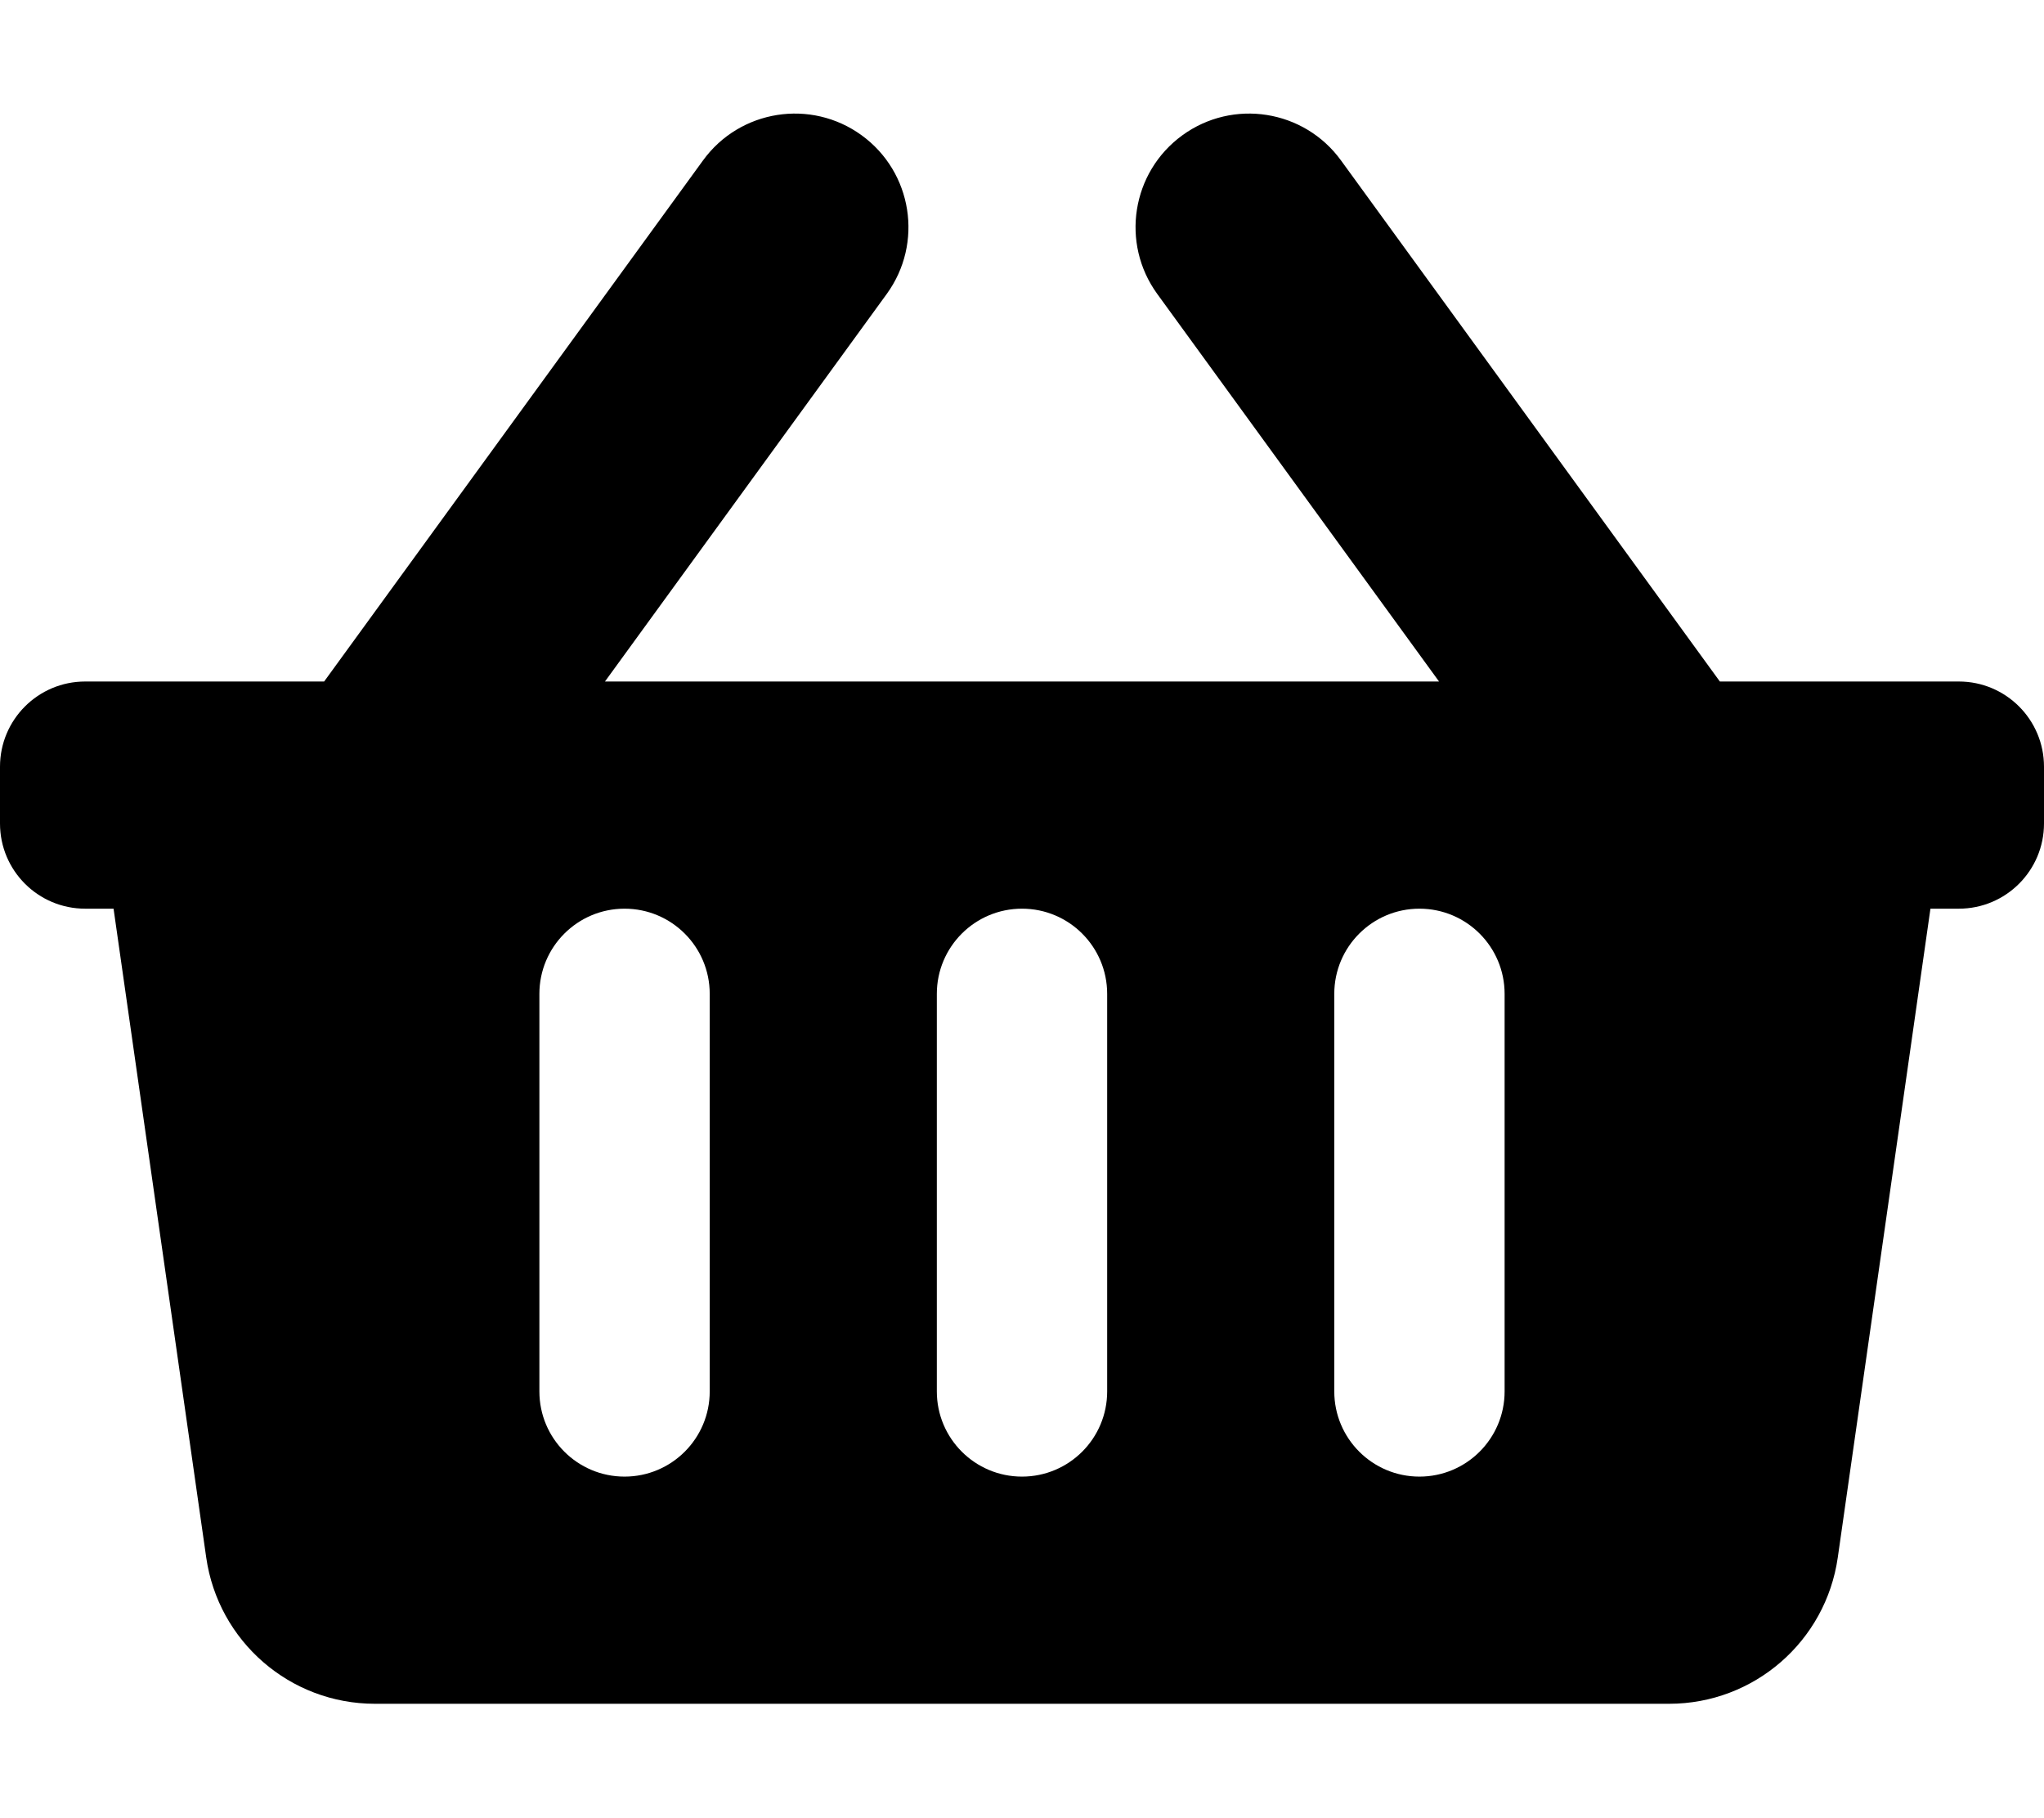
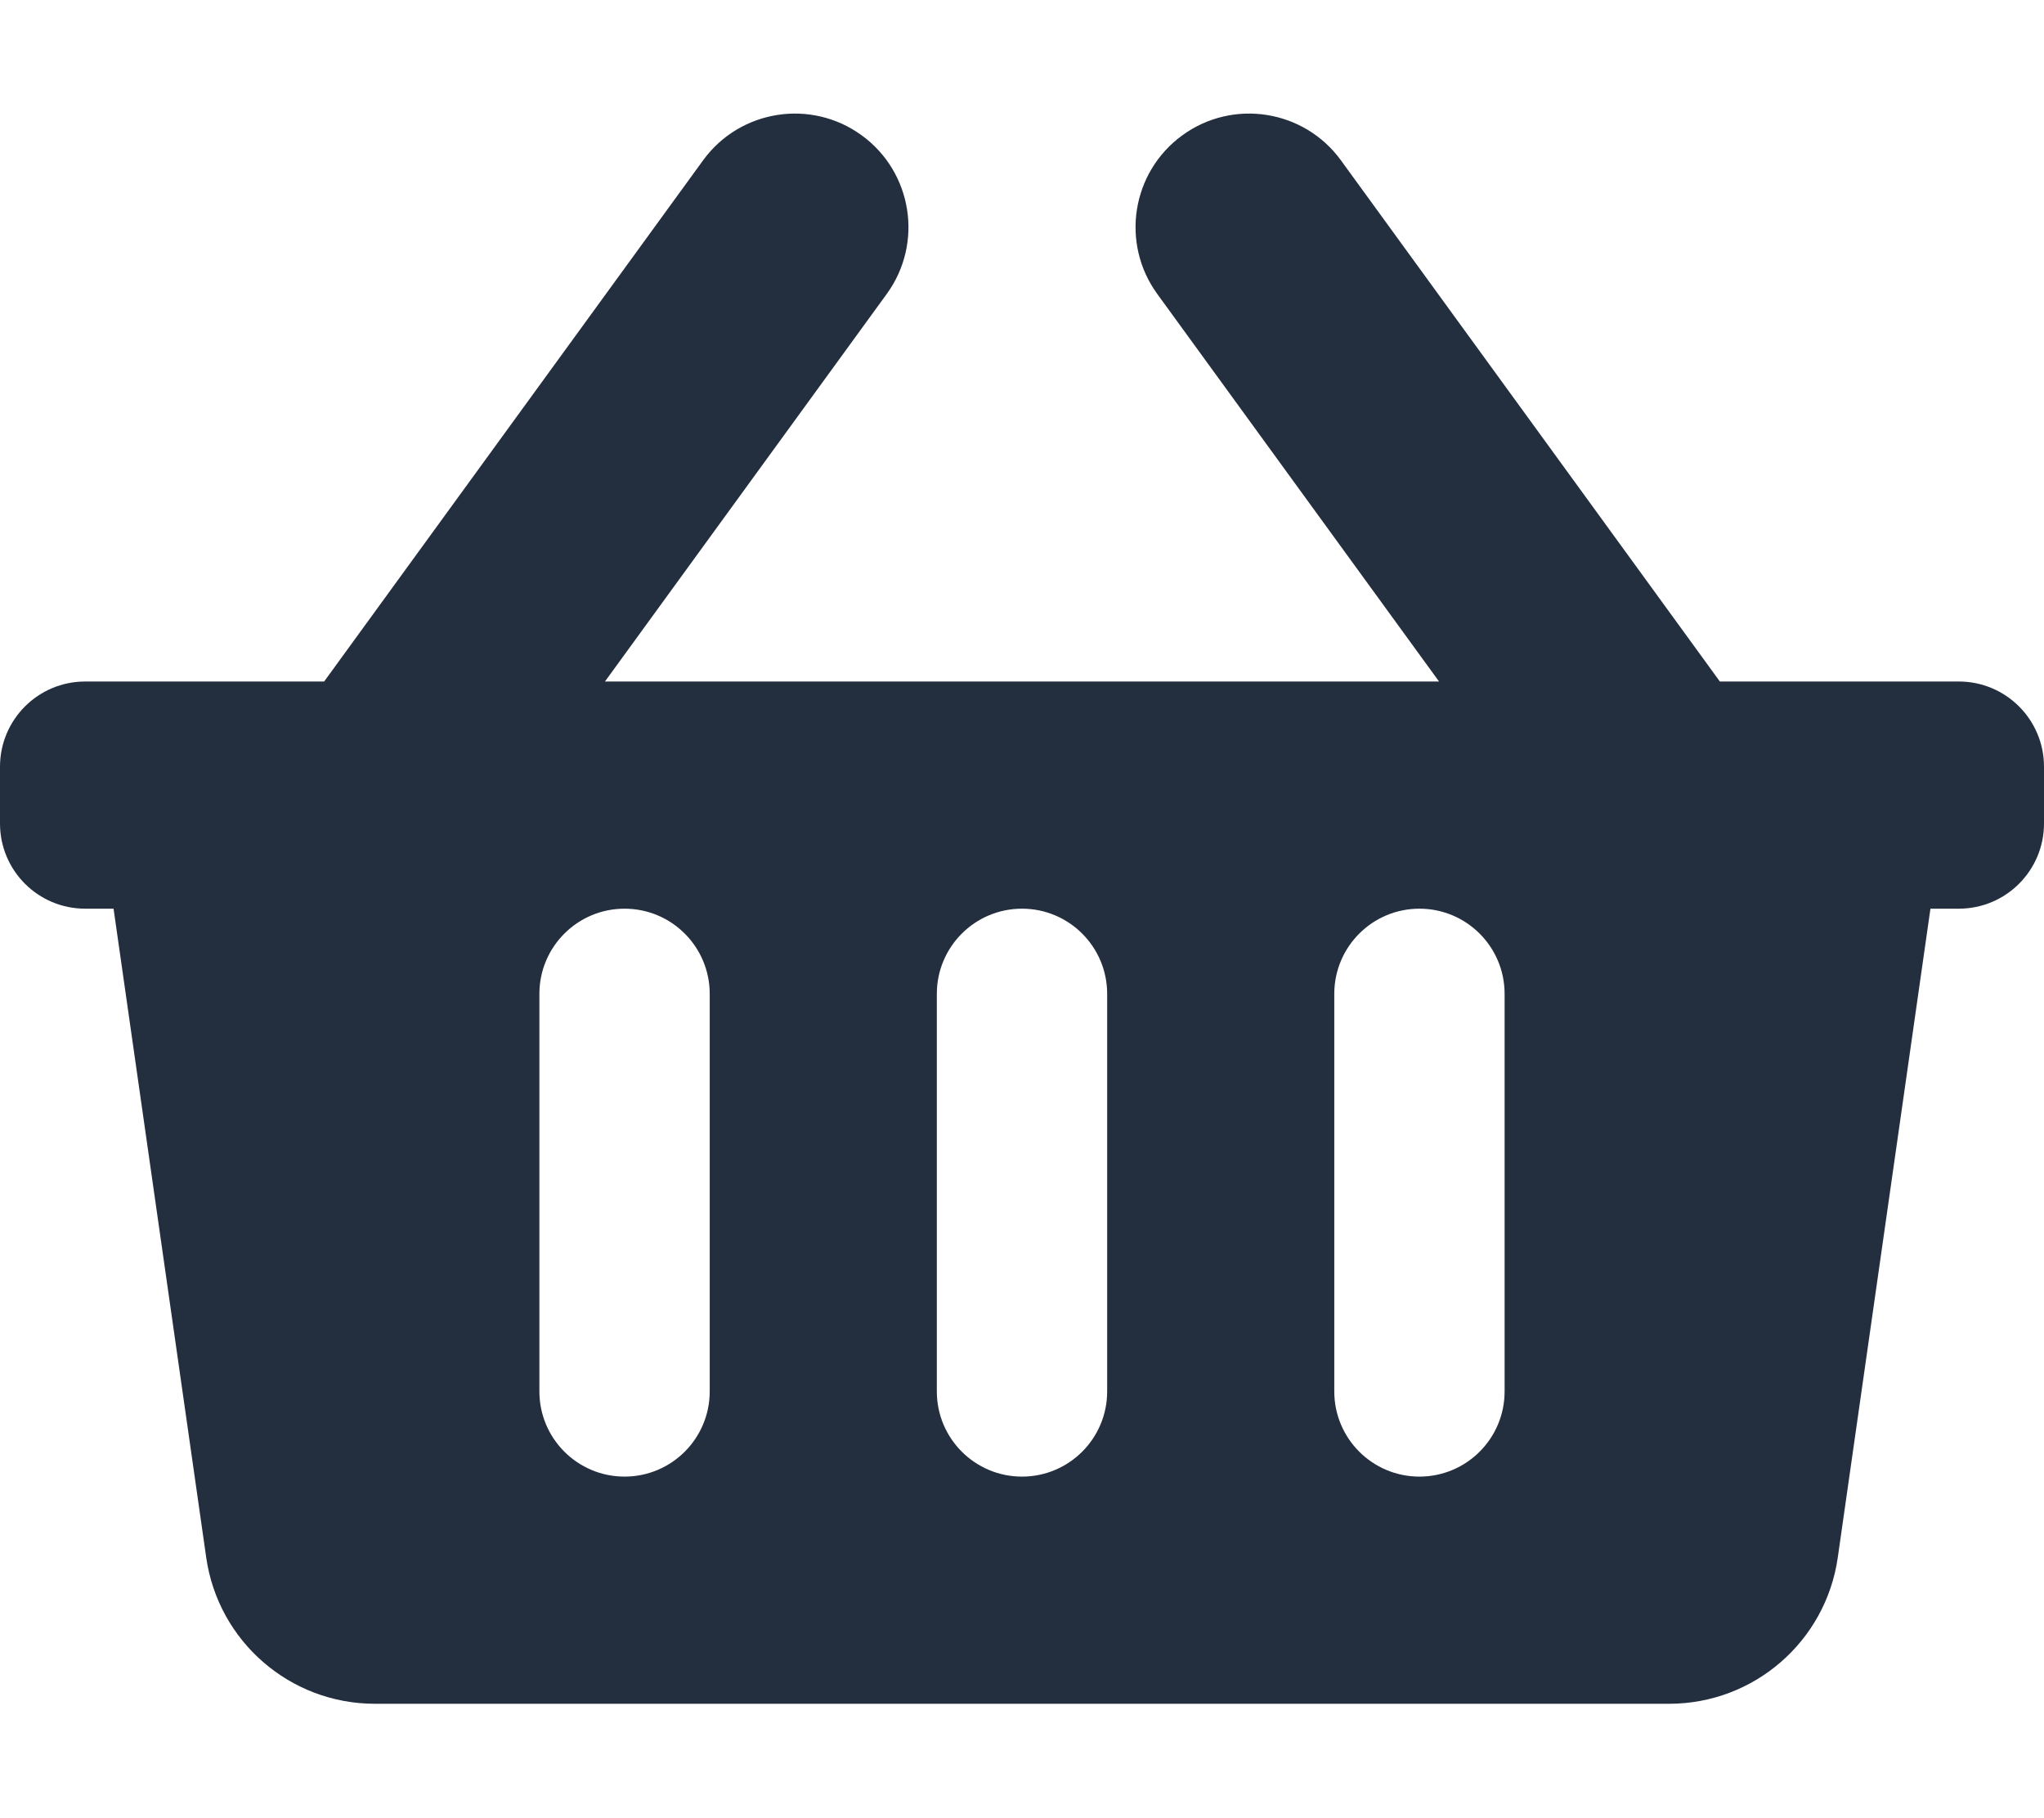
<svg xmlns="http://www.w3.org/2000/svg" aria-hidden="true" focusable="false" data-prefix="fas" data-icon="shopping-basket" class="svg-inline--fa fa-shopping-basket fa-w-18" role="img" viewBox="0 0 576 512">
-   <path fill="currentColor" d="M576 216v16c0 13.255-10.745 24-24 24h-8l-26.113 182.788C514.509 462.435 494.257 480 470.37 480H105.63c-23.887 0-44.139-17.565-47.518-41.212L32 256h-8c-13.255 0-24-10.745-24-24v-16c0-13.255 10.745-24 24-24h67.341l106.78-146.821c10.395-14.292 30.407-17.453 44.701-7.058 14.293 10.395 17.453 30.408 7.058 44.701L170.477 192h235.046L326.12 82.821c-10.395-14.292-7.234-34.306 7.059-44.701 14.291-10.395 34.306-7.235 44.701 7.058L484.659 192H552c13.255 0 24 10.745 24 24zM312 392V280c0-13.255-10.745-24-24-24s-24 10.745-24 24v112c0 13.255 10.745 24 24 24s24-10.745 24-24zm112 0V280c0-13.255-10.745-24-24-24s-24 10.745-24 24v112c0 13.255 10.745 24 24 24s24-10.745 24-24zm-224 0V280c0-13.255-10.745-24-24-24s-24 10.745-24 24v112c0 13.255 10.745 24 24 24s24-10.745 24-24z" />
+   <path fill="#232f3e" d="M576 216v16c0 13.255-10.745 24-24 24h-8l-26.113 182.788C514.509 462.435 494.257 480 470.37 480H105.63c-23.887 0-44.139-17.565-47.518-41.212L32 256h-8c-13.255 0-24-10.745-24-24v-16c0-13.255 10.745-24 24-24h67.341l106.78-146.821c10.395-14.292 30.407-17.453 44.701-7.058 14.293 10.395 17.453 30.408 7.058 44.701L170.477 192h235.046L326.12 82.821c-10.395-14.292-7.234-34.306 7.059-44.701 14.291-10.395 34.306-7.235 44.701 7.058L484.659 192H552c13.255 0 24 10.745 24 24zM312 392V280c0-13.255-10.745-24-24-24s-24 10.745-24 24v112c0 13.255 10.745 24 24 24s24-10.745 24-24zm112 0V280c0-13.255-10.745-24-24-24s-24 10.745-24 24v112c0 13.255 10.745 24 24 24s24-10.745 24-24zm-224 0V280c0-13.255-10.745-24-24-24s-24 10.745-24 24v112c0 13.255 10.745 24 24 24s24-10.745 24-24z" />
</svg>
